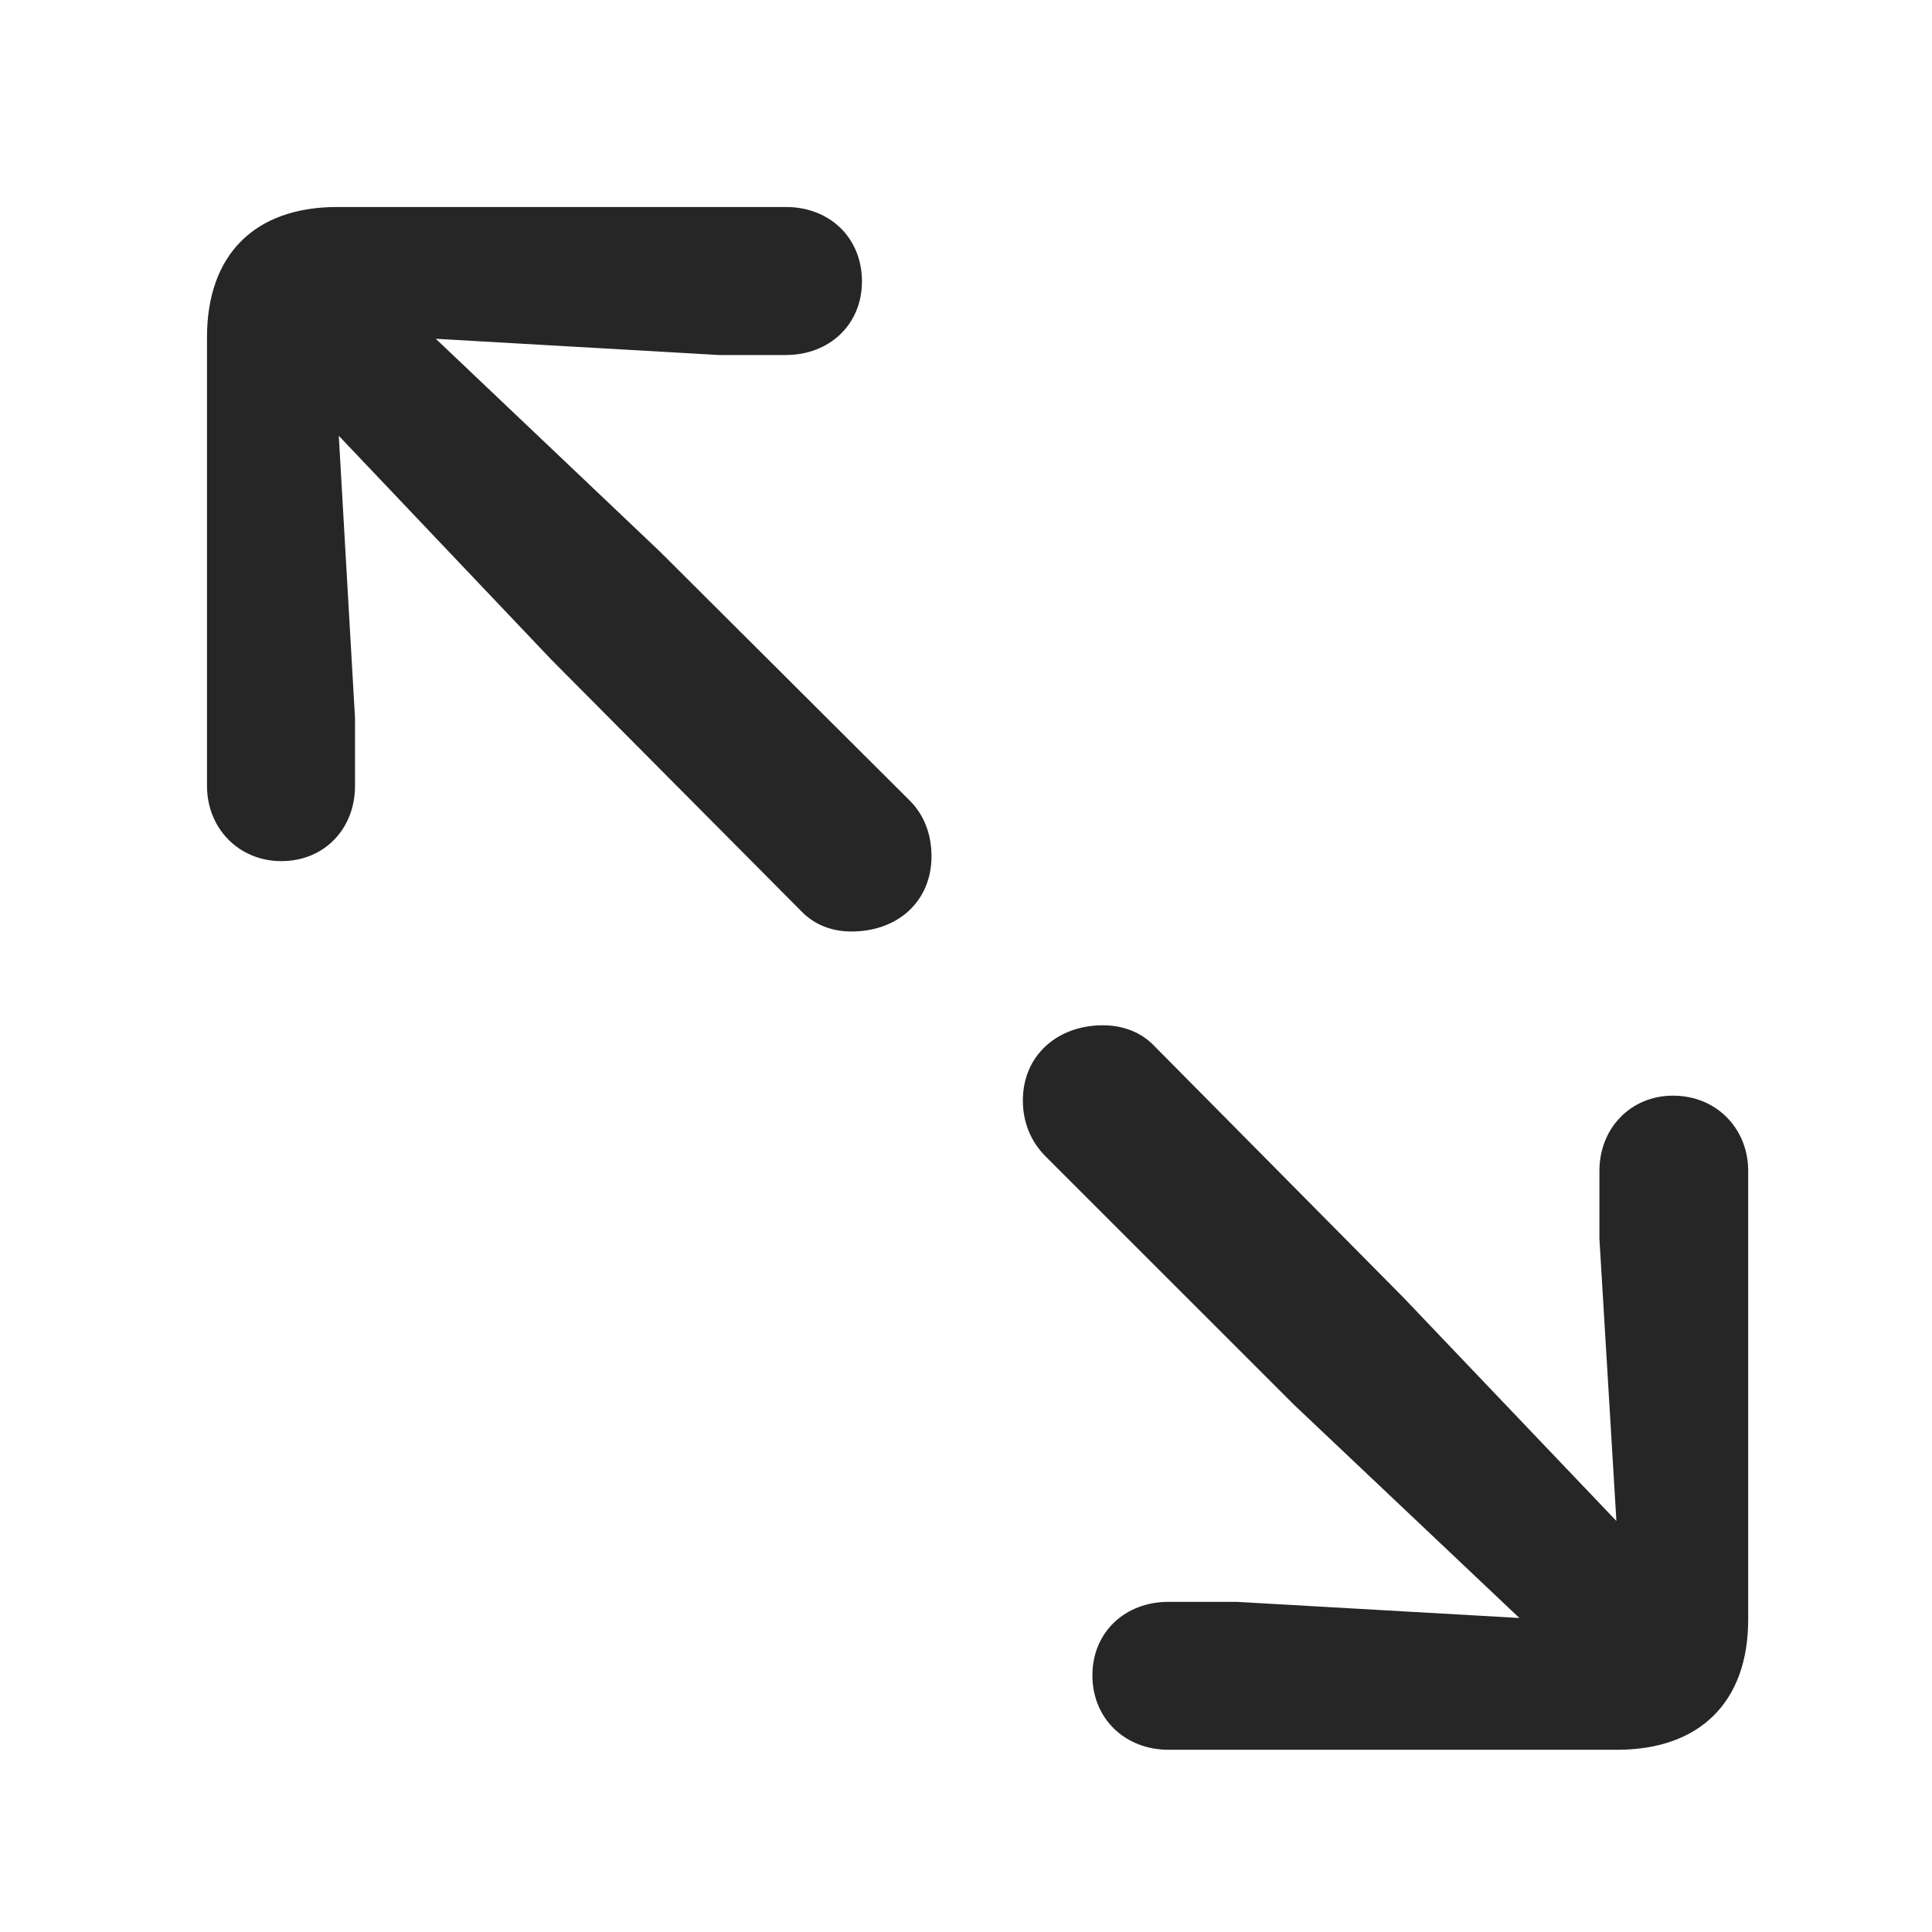
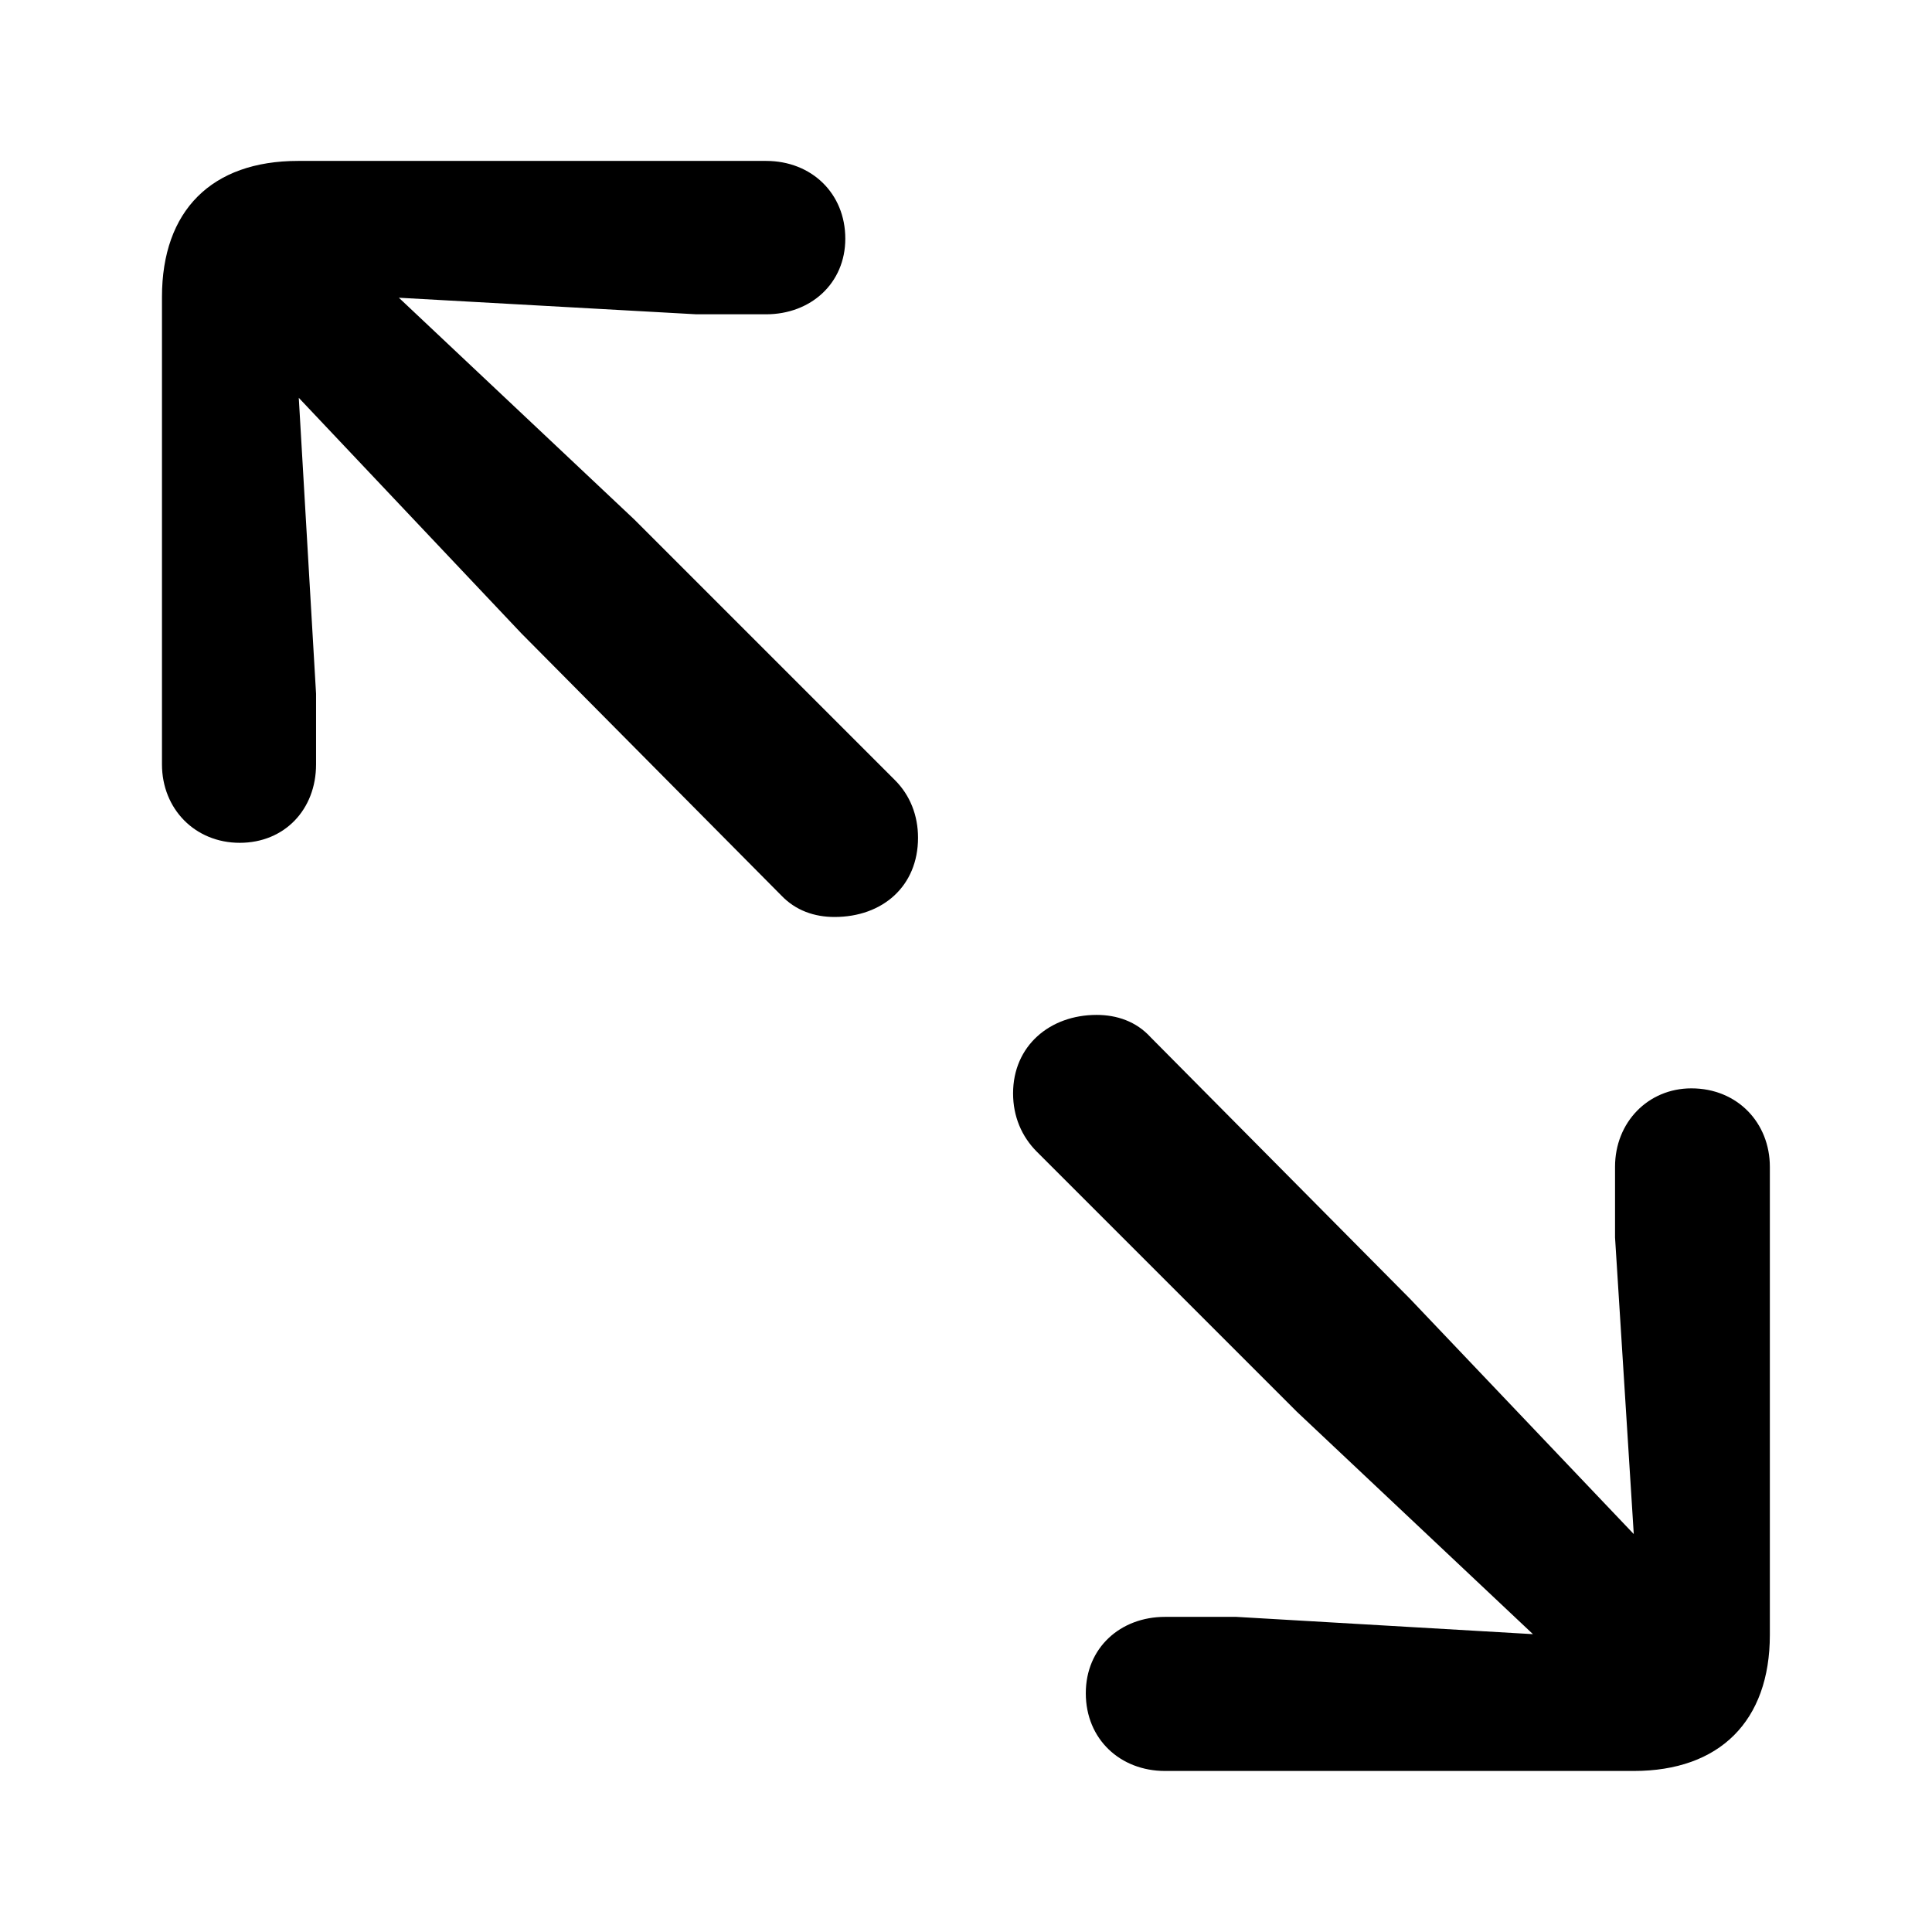
- <svg xmlns="http://www.w3.org/2000/svg" width="28" height="28" viewBox="0 0 28 28" fill="none">
-   <path d="M4.078 12.48C4.699 12.48 5.145 12.012 5.145 11.391V10.406L4.91 6.316L7.992 9.562L11.602 13.195C11.801 13.406 12.059 13.5 12.34 13.5C13.008 13.5 13.5 13.066 13.5 12.41C13.5 12.094 13.395 11.812 13.184 11.602L9.562 7.992L6.316 4.91L10.418 5.145H11.391C12.012 5.145 12.492 4.711 12.492 4.078C12.492 3.445 12.023 3 11.391 3H4.887C3.691 3 3 3.691 3 4.887V11.391C3 12 3.457 12.48 4.078 12.48ZM16.934 25.359H23.438C24.633 25.359 25.336 24.668 25.336 23.473V16.969C25.336 16.359 24.879 15.879 24.246 15.879C23.637 15.879 23.18 16.348 23.18 16.969V17.953L23.426 22.043L20.332 18.797L16.734 15.164C16.535 14.953 16.266 14.859 15.984 14.859C15.328 14.859 14.824 15.293 14.824 15.949C14.824 16.266 14.941 16.547 15.152 16.758L18.762 20.367L22.02 23.449L17.918 23.215H16.934C16.312 23.215 15.832 23.648 15.832 24.281C15.832 24.914 16.312 25.359 16.934 25.359Z" fill="black" fill-opacity="0.85" />
+ <svg xmlns="http://www.w3.org/2000/svg" viewBox="0 0 24 24" width="24" height="24">
+   <path transform="matrix(0.8944794, 0, 0, 0.8944794, -0.6624738, 19.55765)" d="M5.13-12.23L4.89-16.34L7.98-13.07L11.59-9.43C11.79-9.22 12.05-9.13 12.33-9.13C13.00-9.13 13.49-9.56 13.49-10.23C13.49-10.54 13.38-10.82 13.17-11.03L9.55-14.65L6.28-17.73L10.41-17.50L11.38-17.50C12-17.50 12.48-17.93 12.48-18.55C12.48-19.18 12.01-19.63 11.38-19.63L4.88-19.63C3.68-19.63 2.99-18.94 2.99-17.74L2.99-11.25C2.99-10.63 3.45-10.16 4.07-10.16C4.69-10.16 5.13-10.62 5.13-11.25ZM23.17-4.68L23.43-0.56L20.32-3.83L16.72-7.46C16.52-7.68 16.25-7.77 15.97-7.77C15.32-7.77 14.81-7.34 14.81-6.68C14.81-6.36 14.93-6.08 15.14-5.87L18.75-2.26L22.03 0.83L17.91 0.59L16.92 0.59C16.30 0.59 15.82 1.02 15.82 1.65C15.82 2.29 16.30 2.73 16.92 2.73L23.43 2.73C24.62 2.73 25.32 2.04 25.32 0.84L25.32-5.66C25.32-6.27 24.87-6.75 24.23-6.75C23.63-6.75 23.17-6.28 23.17-5.66Z" fill="currentColor" />
</svg>
